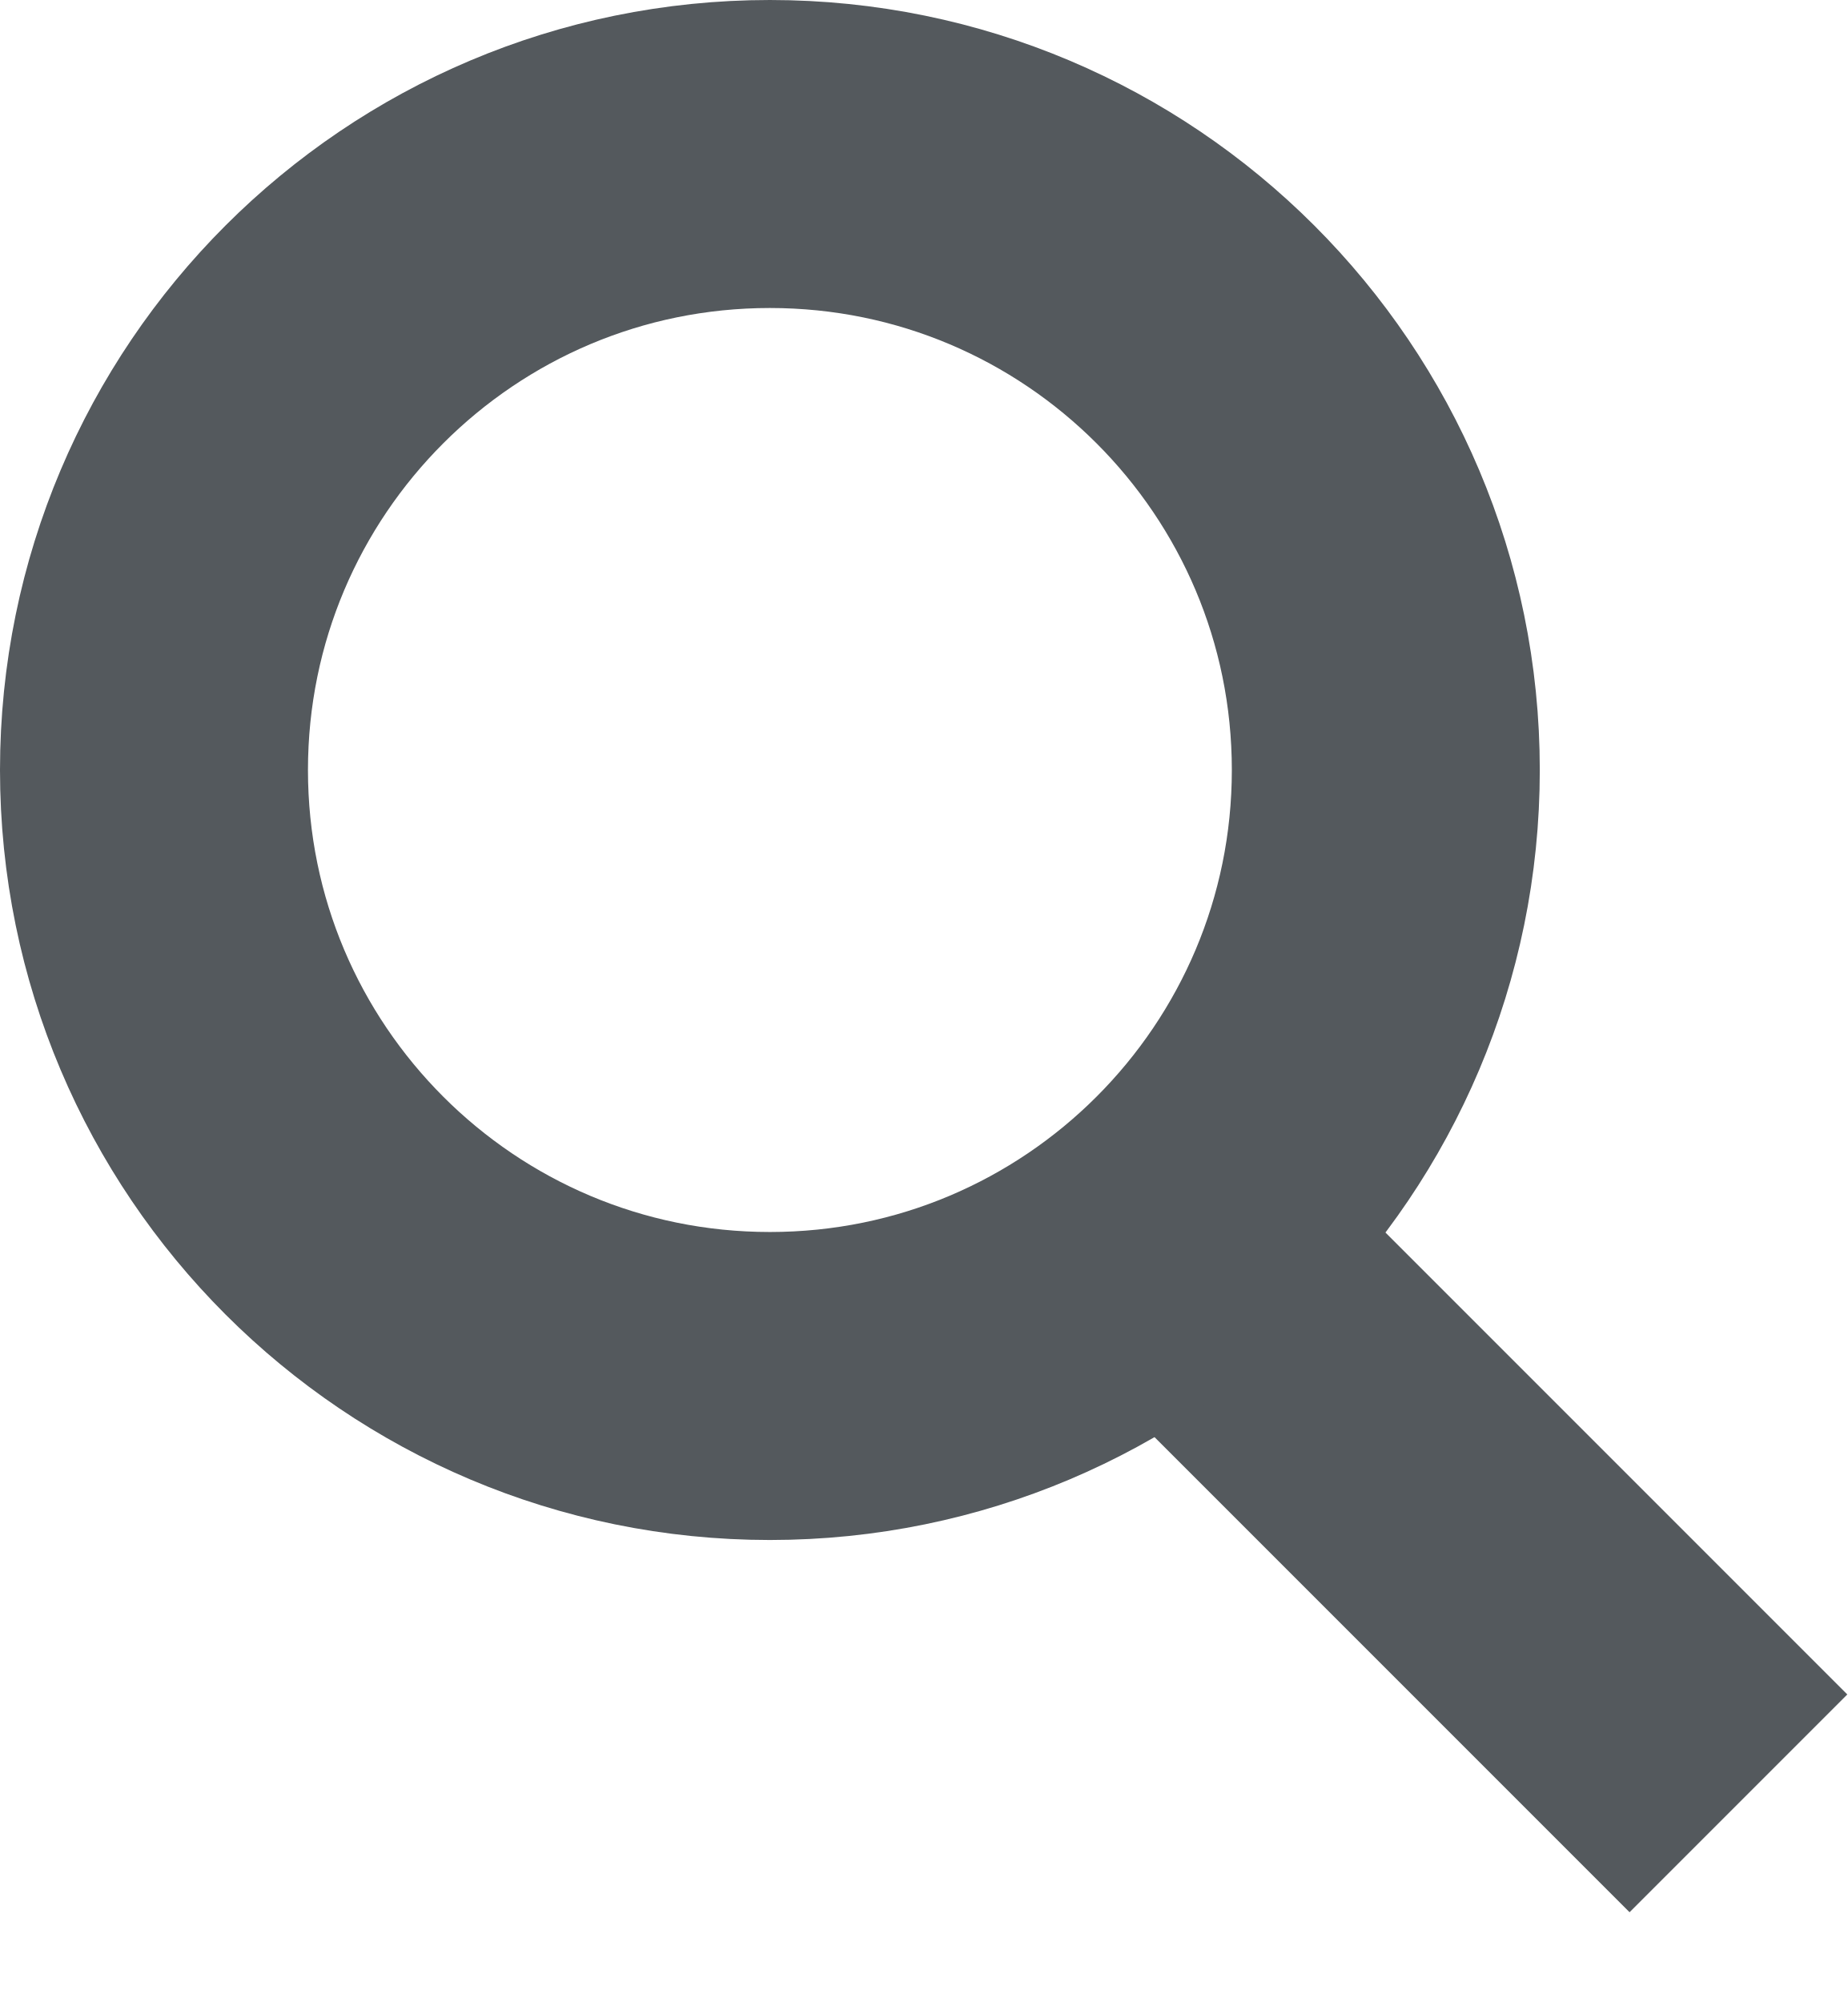
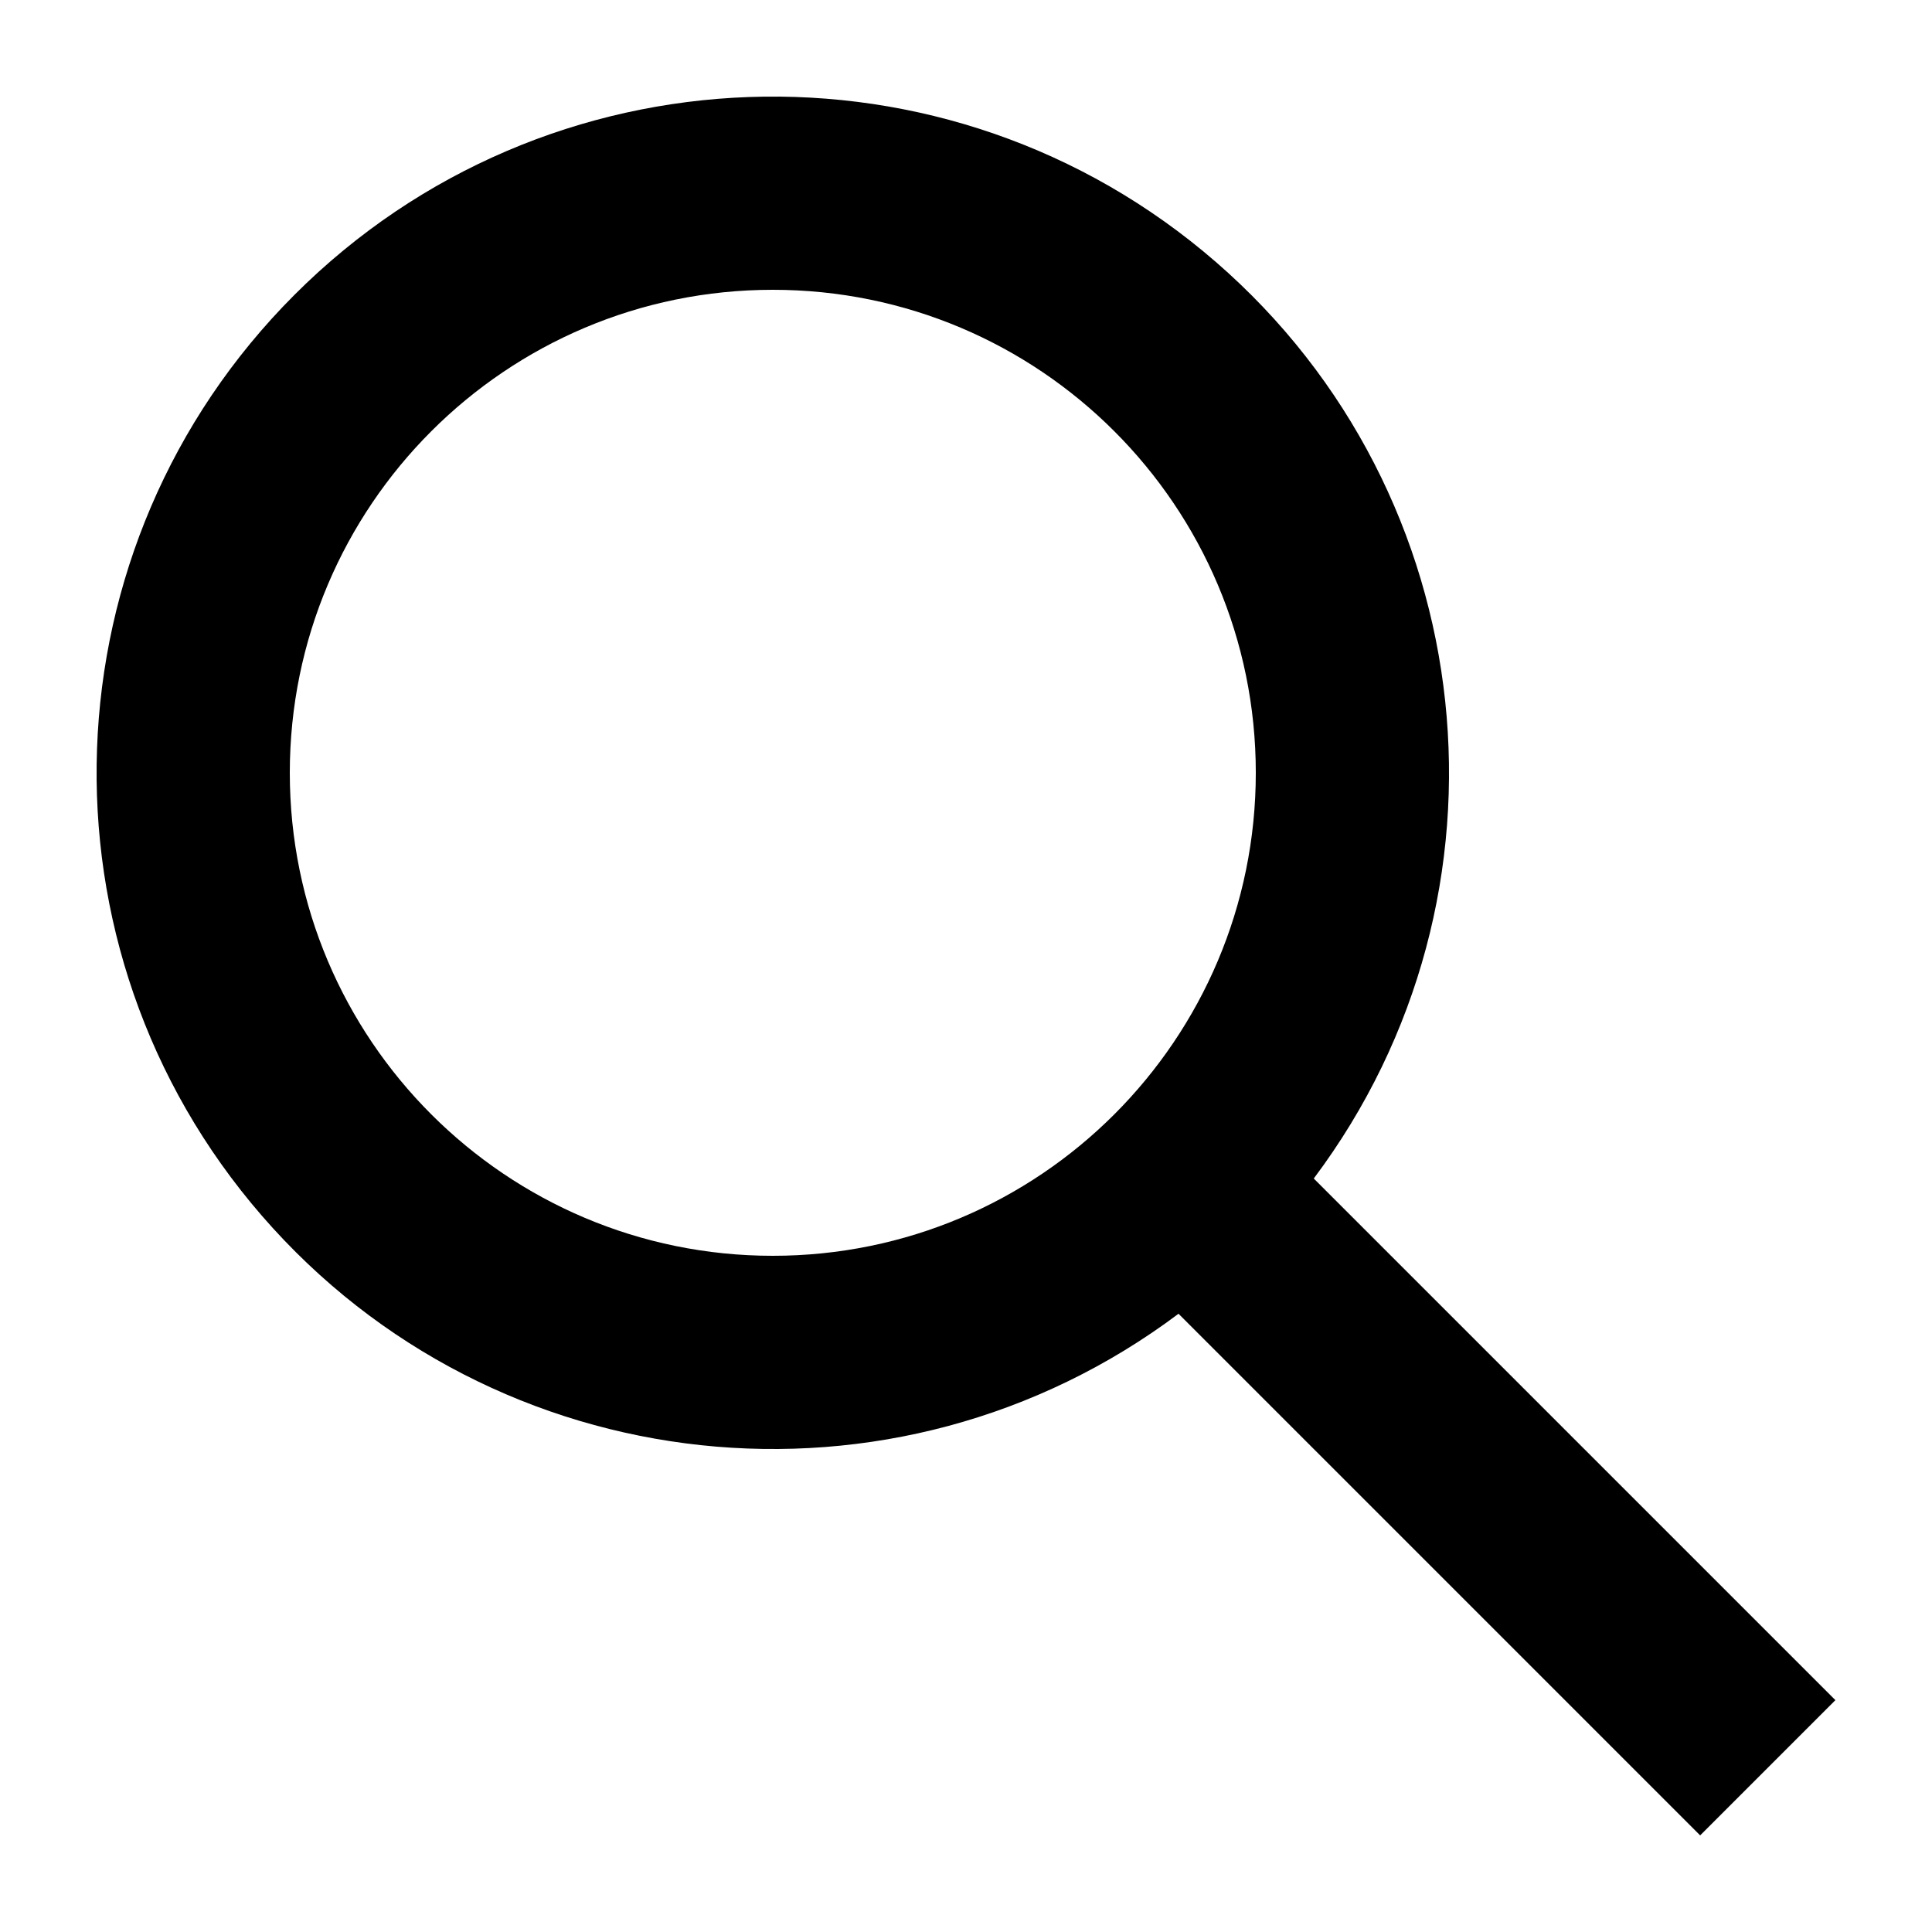
- <svg xmlns="http://www.w3.org/2000/svg" width="12" height="13">
-   <g fill="none" stroke="#54595d" stroke-width="2">
-     <path d="M11.29 11.71l-4-4" />
-     <circle cx="5" cy="5" r="4" />
-   </g>
+ <svg xmlns="http://www.w3.org/2000/svg" width="20" height="20" viewBox="0 0 20 20">
+   <path fill-rule="evenodd" d="M12.2 13.6a7 7 0 1 1 1.4-1.4l5.4 5.4-1.4 1.4-5.4-5.4zM13 8A5 5 0 1 1 3 8a5 5 0 0 1 10 0z" />
</svg>
